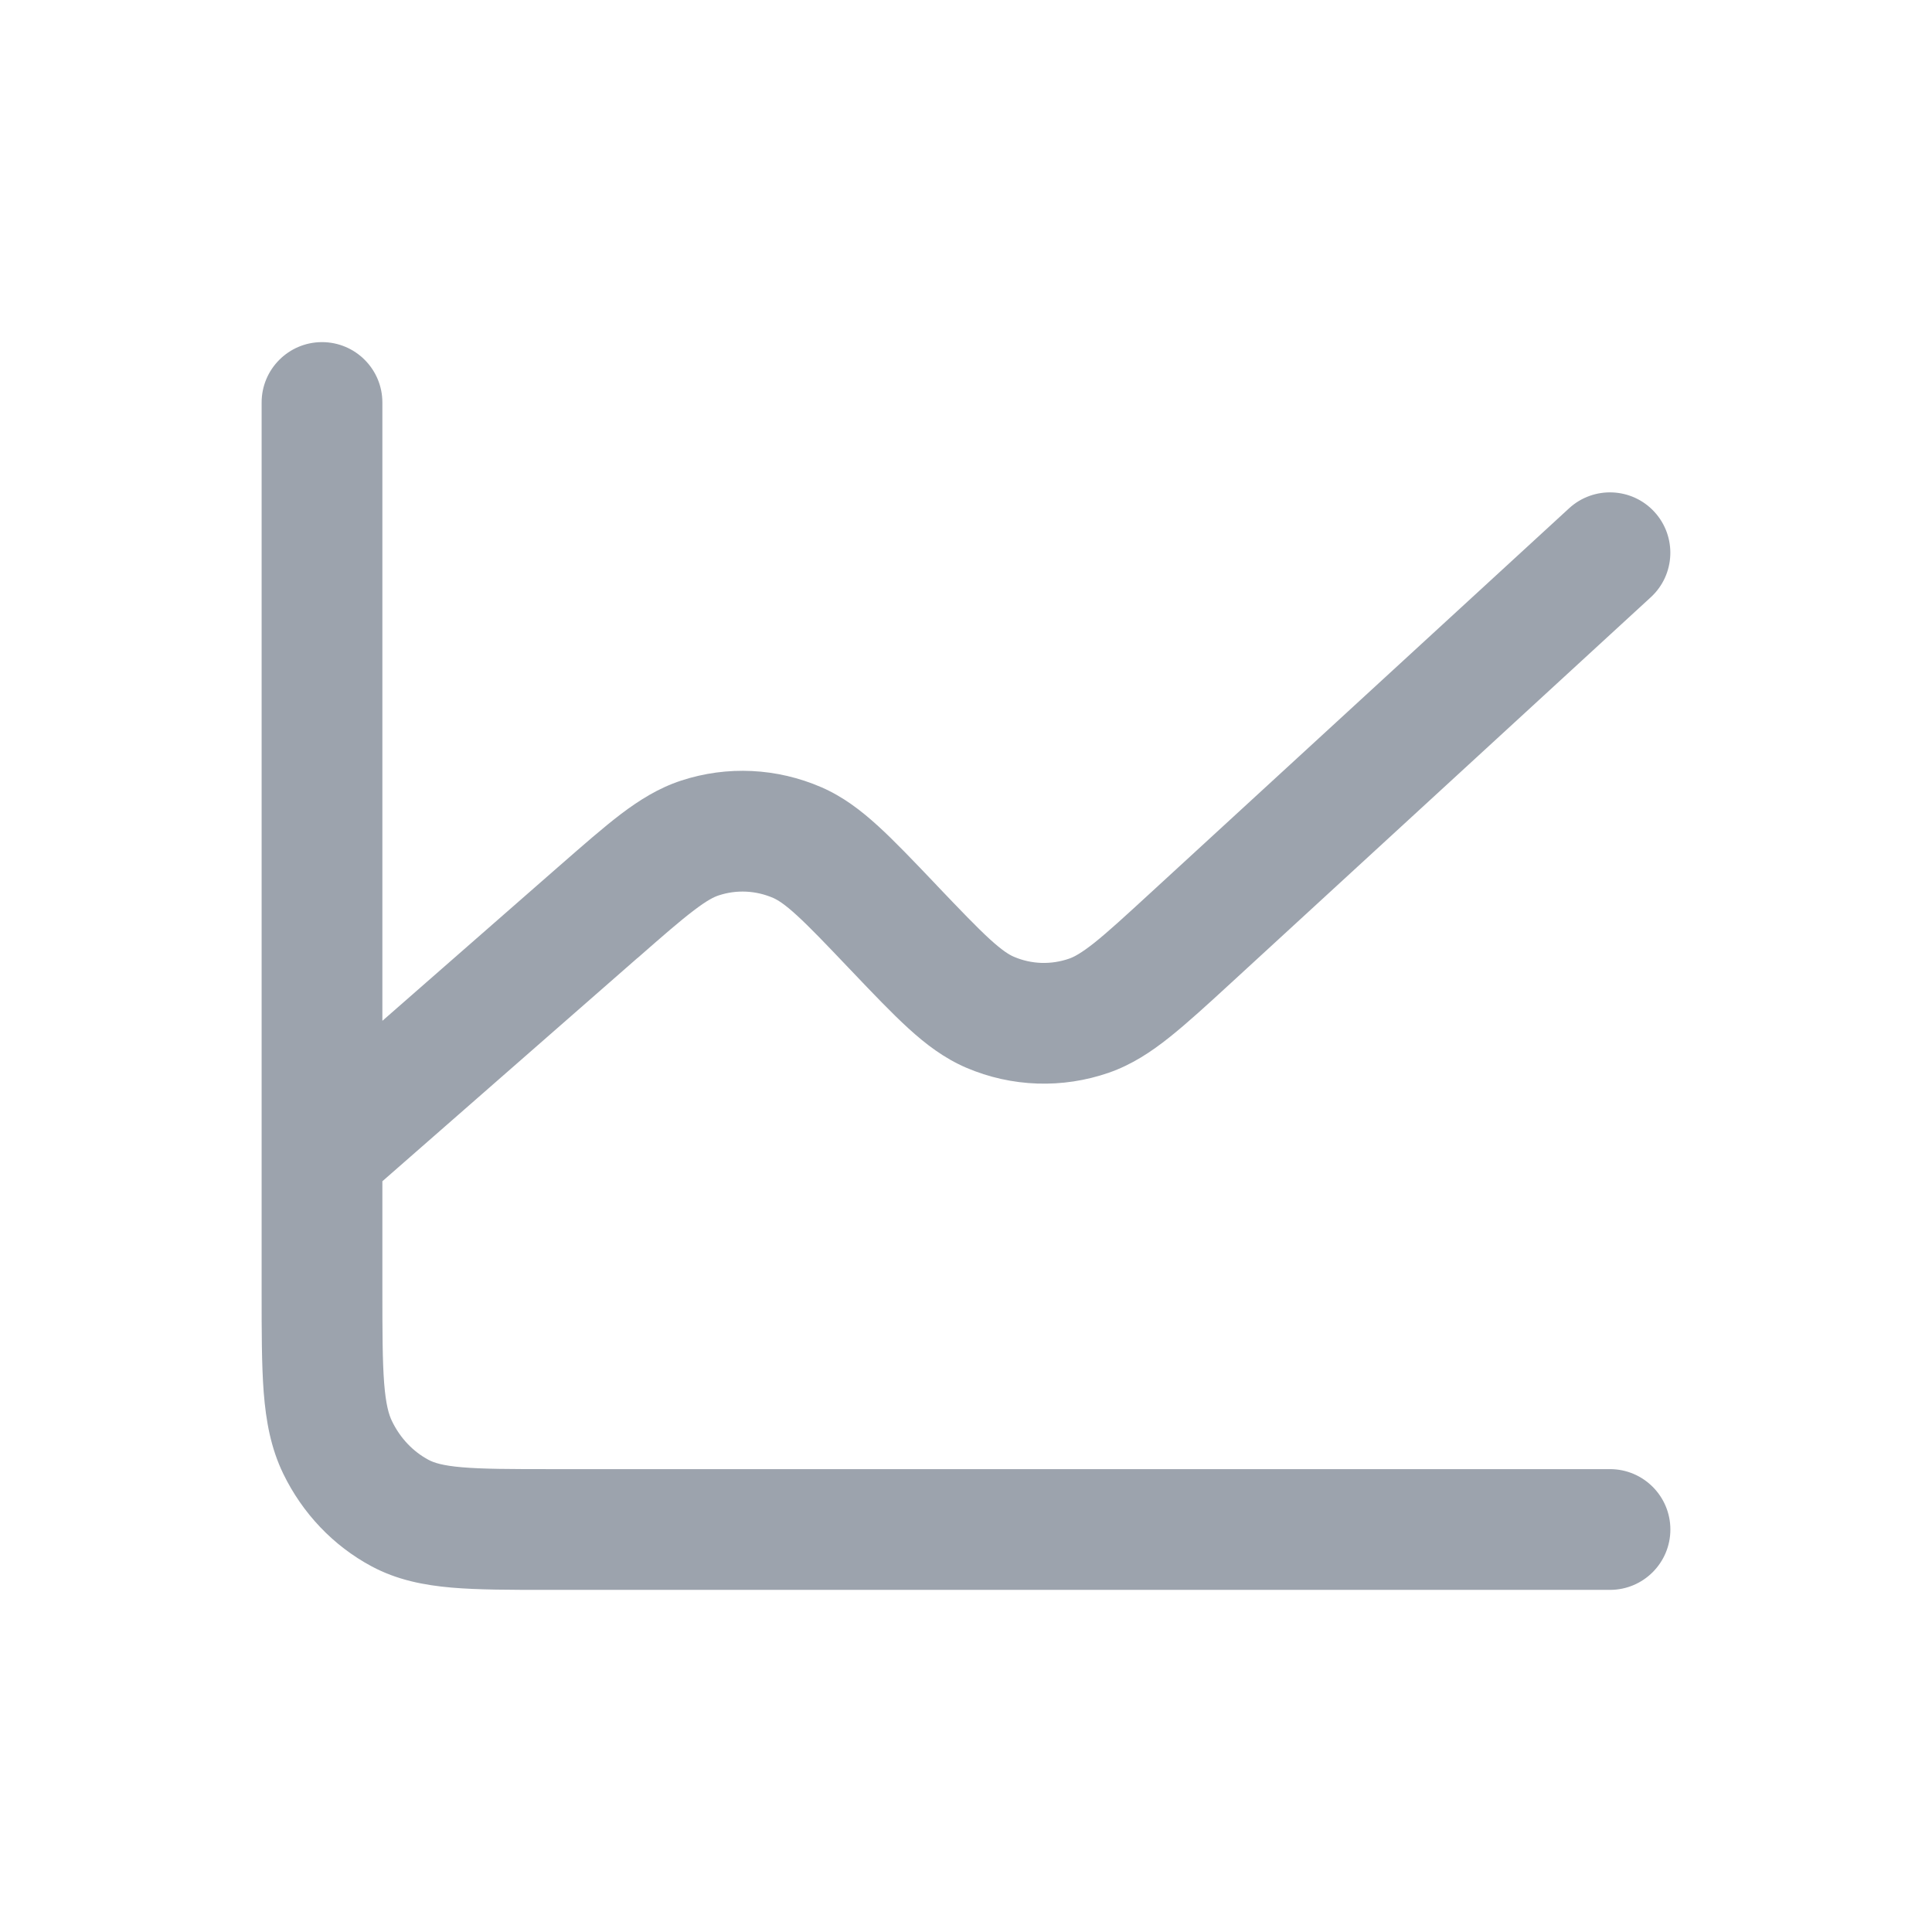
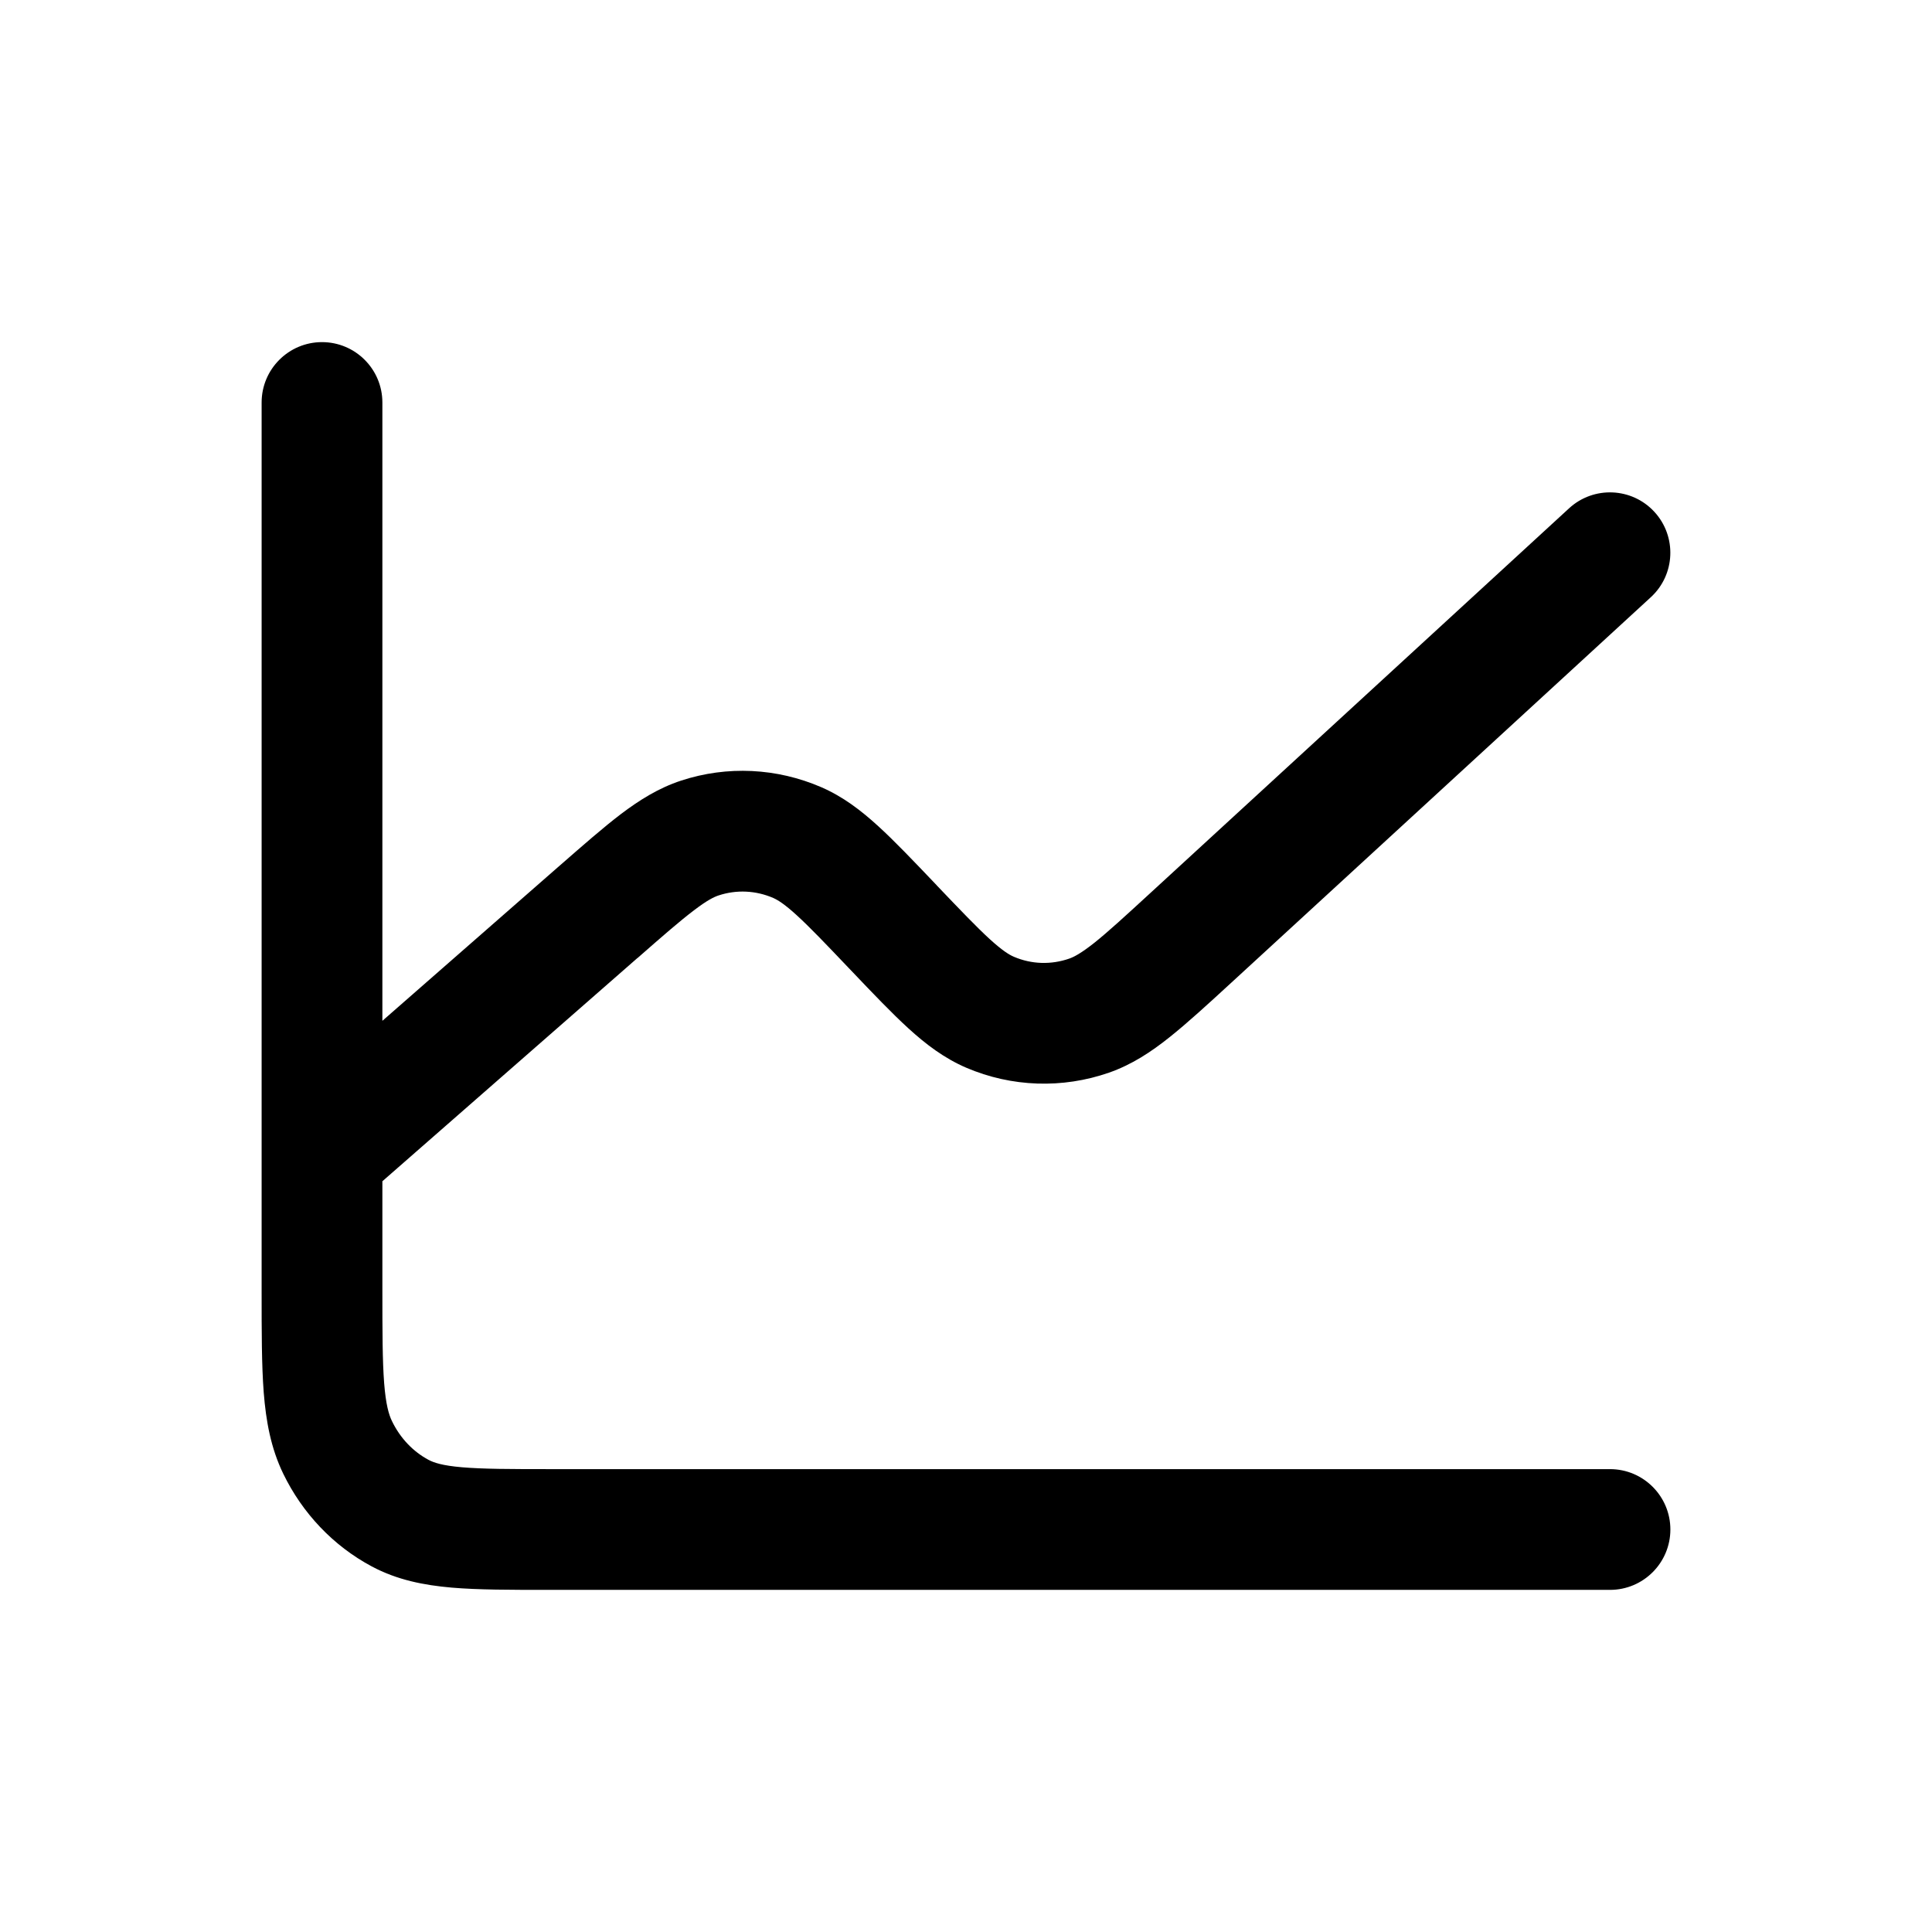
- <svg xmlns="http://www.w3.org/2000/svg" width="24" height="24" viewBox="0 0 24 24" fill="none">
-   <path fill-rule="evenodd" clip-rule="evenodd" d="M4 4.25C4.414 4.25 4.75 4.586 4.75 5V12.681L6.931 10.772L6.937 10.767L6.953 10.753C7.247 10.496 7.496 10.278 7.714 10.112C7.943 9.939 8.181 9.789 8.461 9.697C9.034 9.509 9.652 9.54 10.205 9.78C10.475 9.898 10.698 10.069 10.911 10.264C11.114 10.449 11.344 10.691 11.615 10.975L11.633 10.994L11.638 11C11.936 11.312 12.133 11.518 12.296 11.667C12.454 11.811 12.538 11.861 12.594 11.885C12.813 11.979 13.057 11.987 13.283 11.908C13.34 11.888 13.427 11.844 13.594 11.712C13.767 11.574 13.977 11.381 14.296 11.088L19.492 6.314C19.797 6.034 20.272 6.054 20.552 6.359C20.832 6.664 20.812 7.139 20.507 7.419L15.296 12.207C14.999 12.48 14.748 12.71 14.528 12.885C14.299 13.068 14.059 13.226 13.776 13.325C13.198 13.526 12.568 13.505 12.004 13.264C11.729 13.146 11.501 12.972 11.285 12.775C11.079 12.587 10.845 12.342 10.57 12.053L10.552 12.034L10.546 12.028C10.253 11.72 10.059 11.517 9.899 11.371C9.745 11.23 9.662 11.18 9.606 11.155C9.389 11.061 9.15 11.05 8.928 11.123C8.872 11.141 8.786 11.182 8.621 11.308C8.449 11.438 8.24 11.62 7.922 11.899L7.916 11.903L4.75 14.674V16.013C4.75 16.548 4.751 16.906 4.772 17.181C4.793 17.448 4.83 17.573 4.869 17.653C4.972 17.867 5.134 18.034 5.324 18.135C5.388 18.169 5.493 18.206 5.74 18.227C5.997 18.249 6.332 18.25 6.842 18.25H20C20.414 18.25 20.75 18.586 20.75 19C20.75 19.414 20.414 19.75 20 19.75H6.811C6.34 19.75 5.94 19.75 5.612 19.722C5.266 19.692 4.933 19.627 4.617 19.458C4.138 19.202 3.756 18.796 3.519 18.308C3.364 17.988 3.304 17.652 3.276 17.297C3.25 16.957 3.25 16.54 3.25 16.042L3.25 5C3.25 4.586 3.586 4.25 4 4.25Z" fill="#9CA3AD" />
+ <svg xmlns="http://www.w3.org/2000/svg" width="24" height="24" viewBox="0 0 24 24" fill="currentColor">
+   <path fill-rule="evenodd" clip-rule="evenodd" d="M4 4.25C4.414 4.25 4.75 4.586 4.75 5V12.681L6.931 10.772L6.937 10.767L6.953 10.753C7.247 10.496 7.496 10.278 7.714 10.112C7.943 9.939 8.181 9.789 8.461 9.697C9.034 9.509 9.652 9.54 10.205 9.78C10.475 9.898 10.698 10.069 10.911 10.264C11.114 10.449 11.344 10.691 11.615 10.975L11.633 10.994L11.638 11C11.936 11.312 12.133 11.518 12.296 11.667C12.454 11.811 12.538 11.861 12.594 11.885C12.813 11.979 13.057 11.987 13.283 11.908C13.34 11.888 13.427 11.844 13.594 11.712C13.767 11.574 13.977 11.381 14.296 11.088L19.492 6.314C19.797 6.034 20.272 6.054 20.552 6.359C20.832 6.664 20.812 7.139 20.507 7.419L15.296 12.207C14.999 12.48 14.748 12.71 14.528 12.885C14.299 13.068 14.059 13.226 13.776 13.325C13.198 13.526 12.568 13.505 12.004 13.264C11.729 13.146 11.501 12.972 11.285 12.775C11.079 12.587 10.845 12.342 10.57 12.053L10.552 12.034L10.546 12.028C10.253 11.72 10.059 11.517 9.899 11.371C9.745 11.23 9.662 11.18 9.606 11.155C9.389 11.061 9.15 11.05 8.928 11.123C8.872 11.141 8.786 11.182 8.621 11.308C8.449 11.438 8.24 11.62 7.922 11.899L7.916 11.903L4.75 14.674V16.013C4.75 16.548 4.751 16.906 4.772 17.181C4.793 17.448 4.83 17.573 4.869 17.653C4.972 17.867 5.134 18.034 5.324 18.135C5.388 18.169 5.493 18.206 5.74 18.227C5.997 18.249 6.332 18.25 6.842 18.25H20C20.414 18.25 20.75 18.586 20.75 19C20.75 19.414 20.414 19.75 20 19.75H6.811C6.34 19.75 5.94 19.75 5.612 19.722C5.266 19.692 4.933 19.627 4.617 19.458C4.138 19.202 3.756 18.796 3.519 18.308C3.364 17.988 3.304 17.652 3.276 17.297C3.25 16.957 3.25 16.54 3.25 16.042L3.25 5C3.25 4.586 3.586 4.25 4 4.25Z" fill="currentColor" />
</svg>
